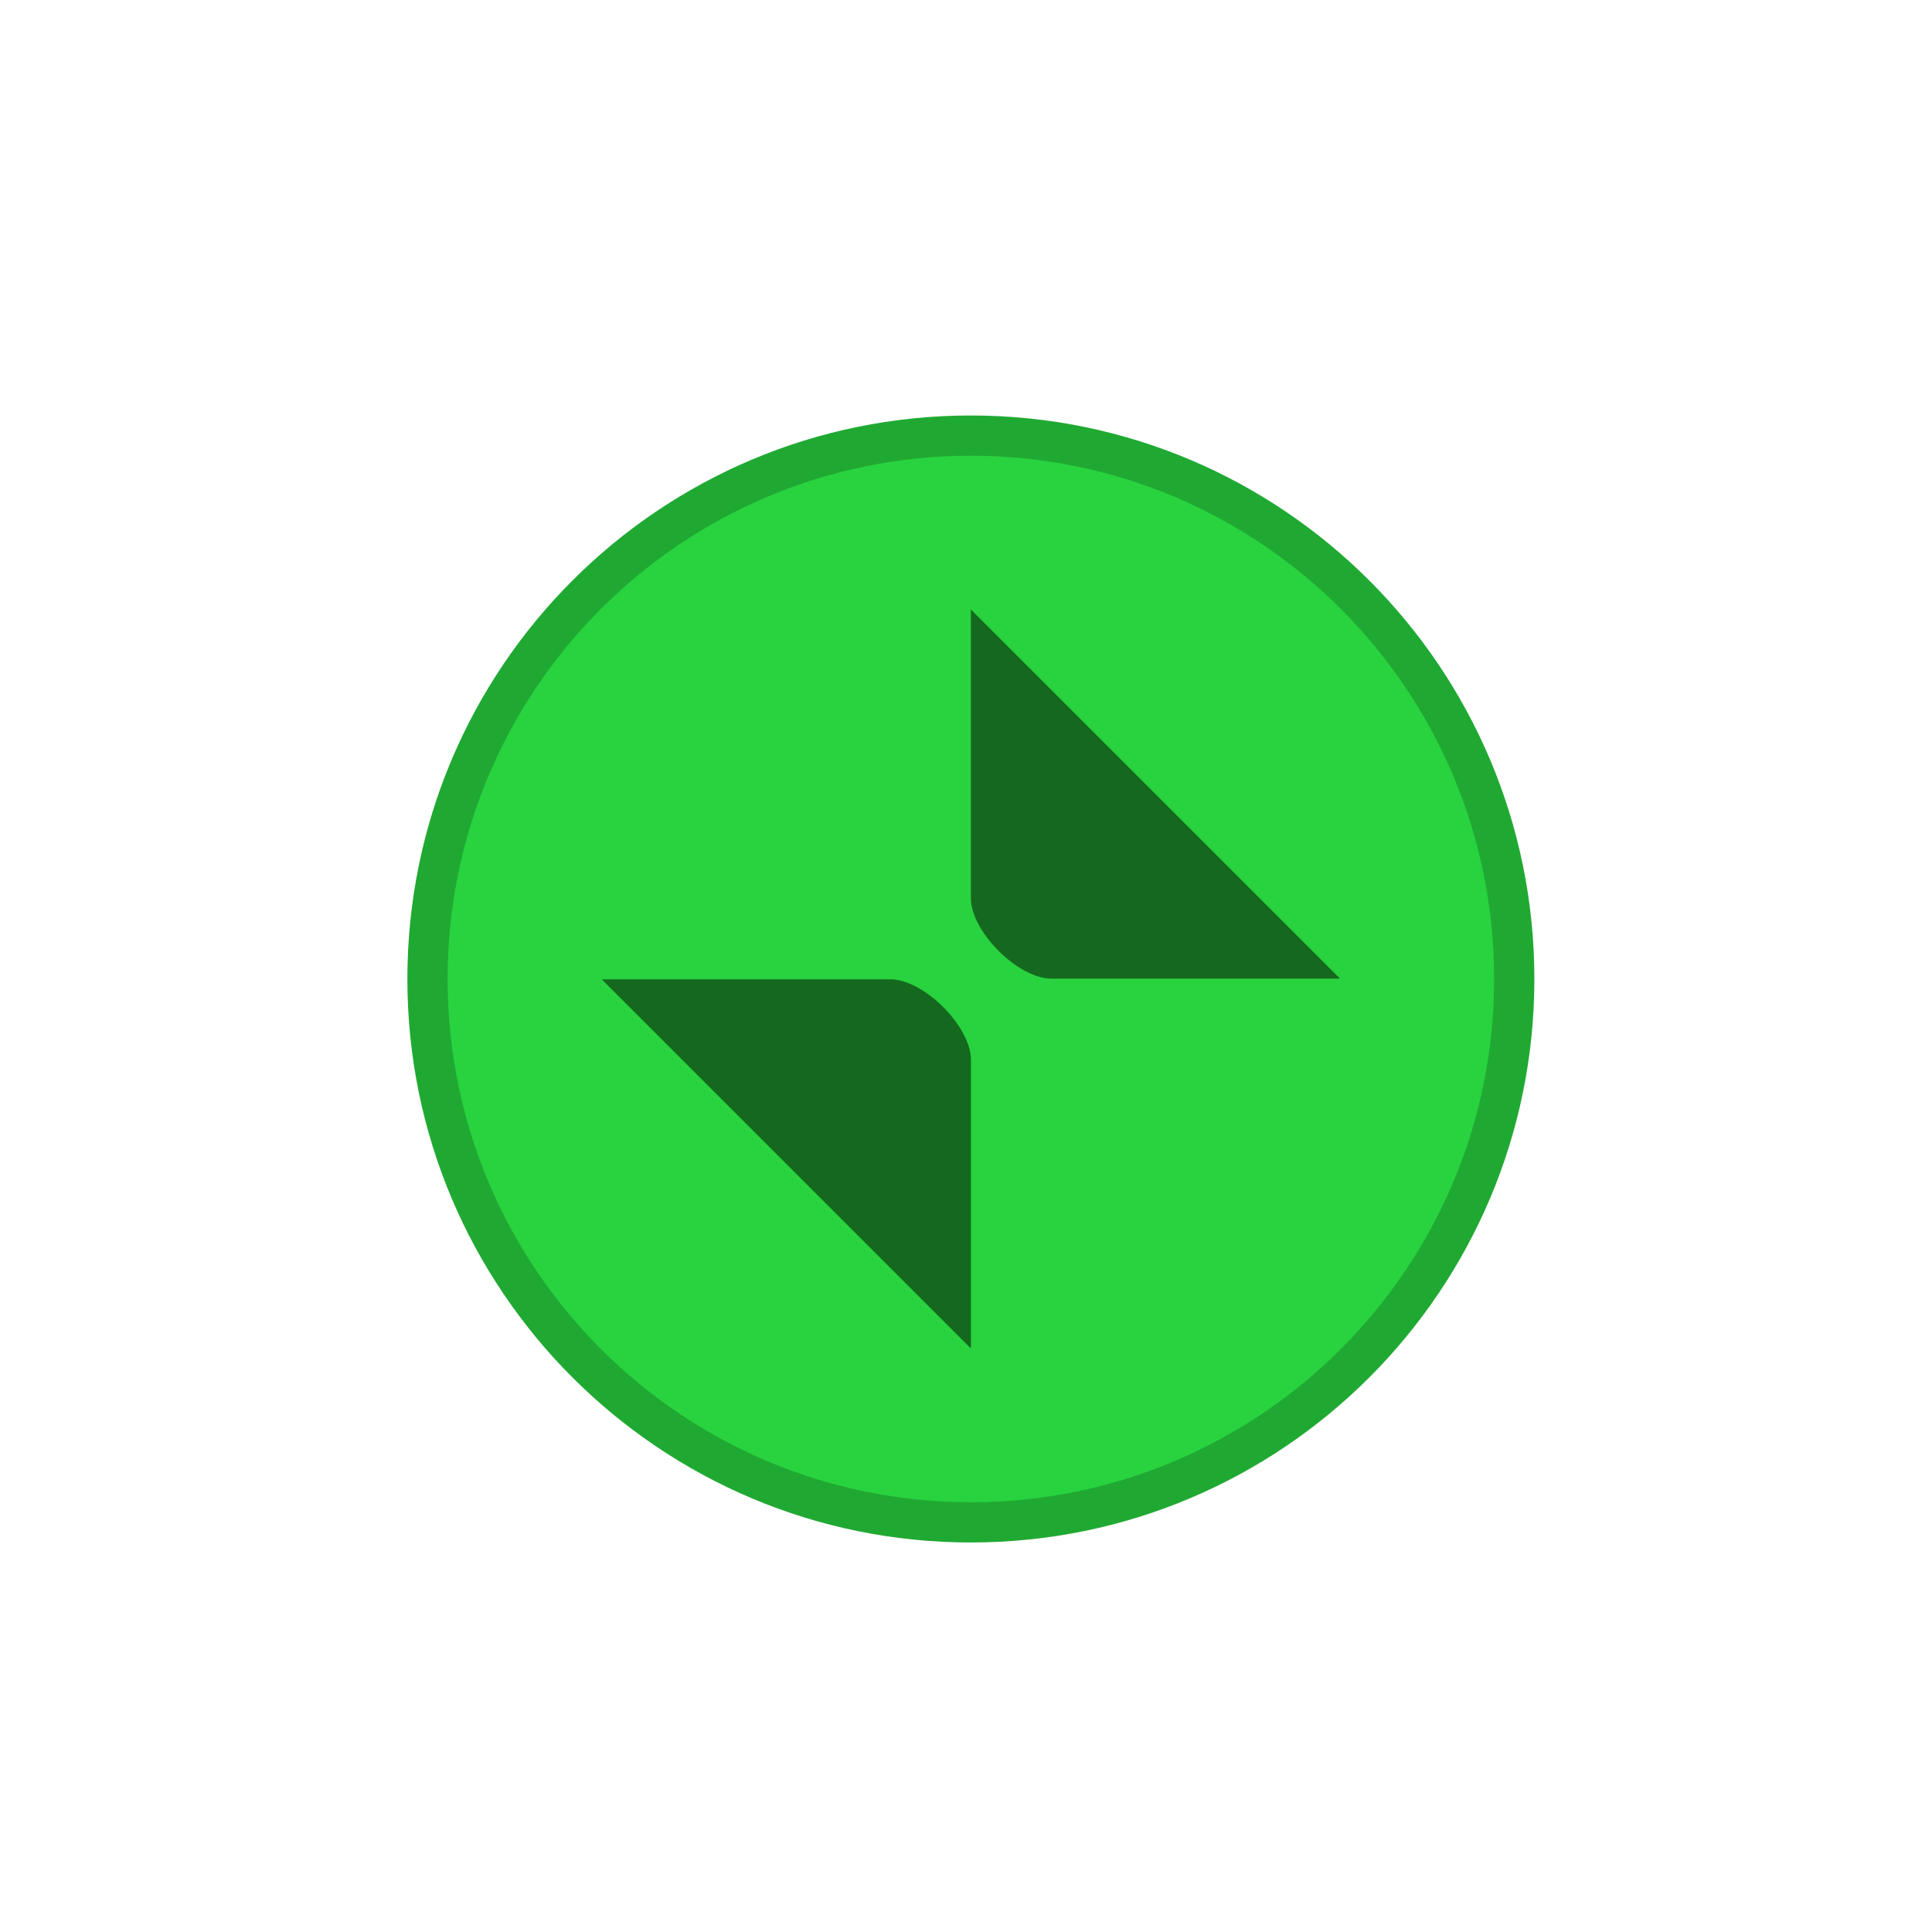
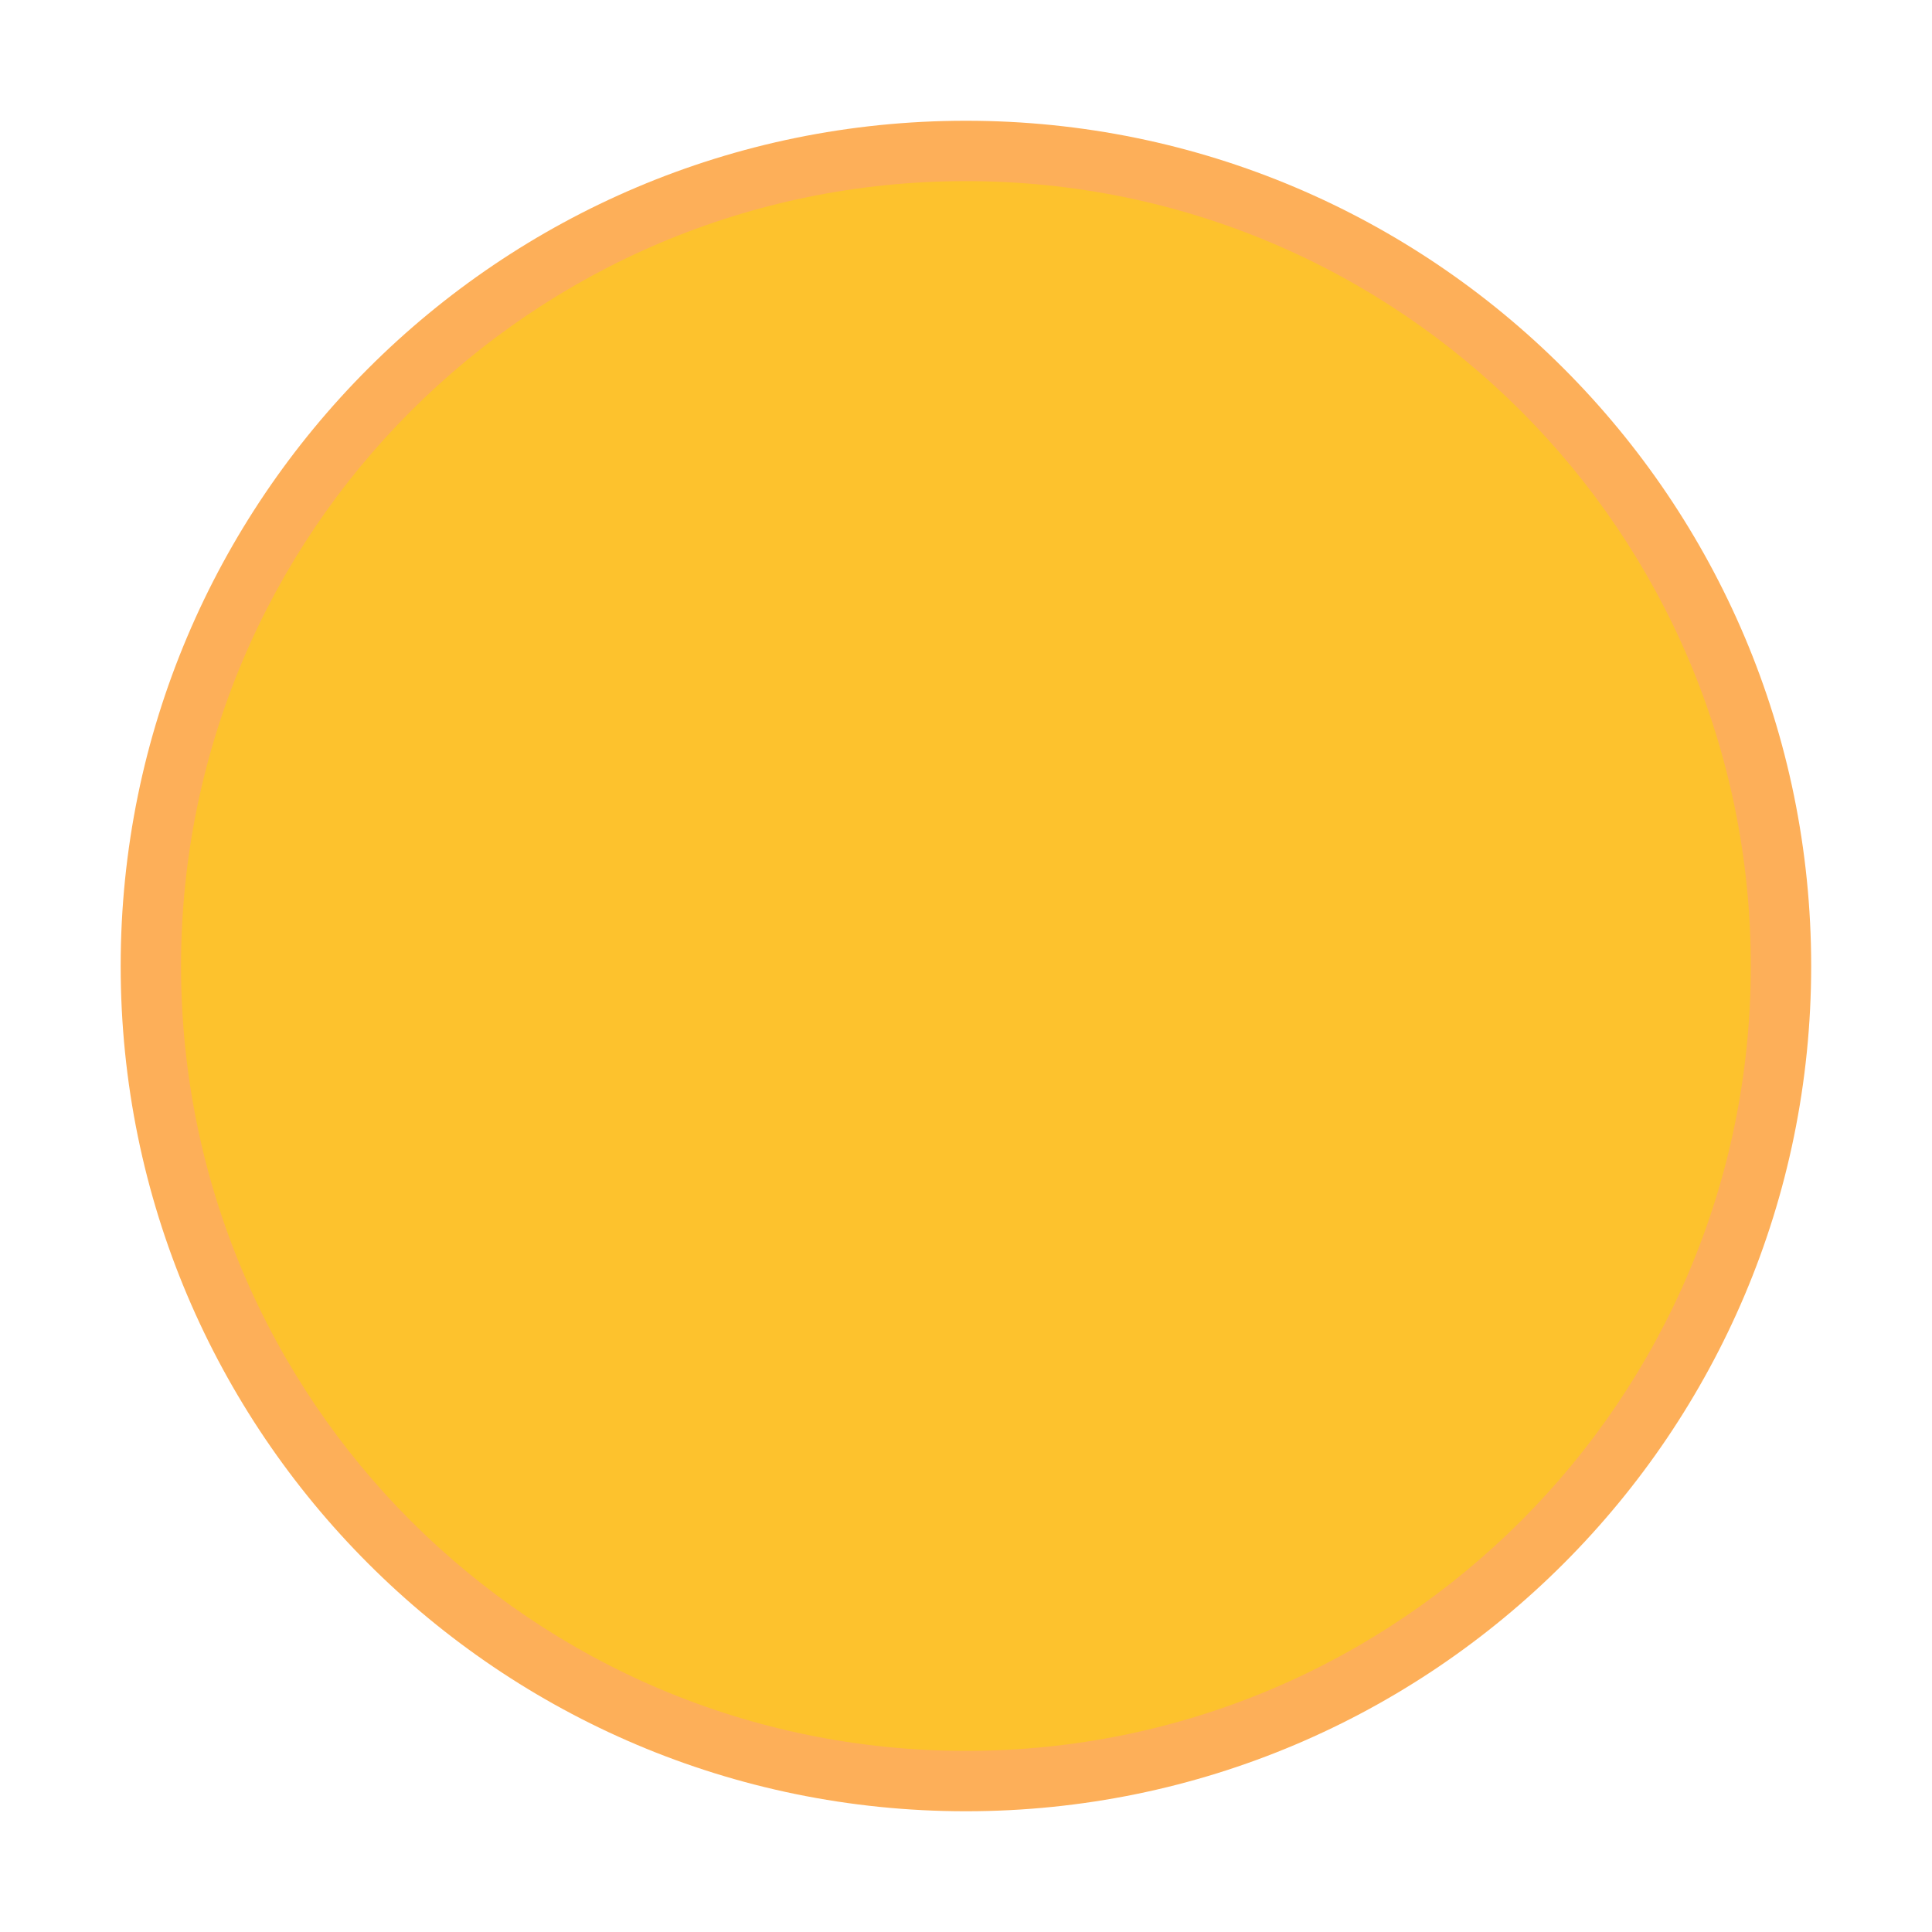
- <svg xmlns="http://www.w3.org/2000/svg" xmlns:xlink="http://www.w3.org/1999/xlink" width="24" height="24" id="svg4428" version="1.1">
-   <defs id="defs4430">
-     <linearGradient id="linearGradient3868">
-       <stop style="stop-color:#5a5a5a;stop-opacity:1;" offset="0" id="stop3870" />
-       <stop style="stop-color:#646464;stop-opacity:1;" offset="1" id="stop3872" />
-     </linearGradient>
-     <linearGradient id="linearGradient3813">
-       <stop style="stop-color:#666666;stop-opacity:1;" offset="0" id="stop3815" />
-       <stop style="stop-color:#636363;stop-opacity:1;" offset="1" id="stop3817" />
-     </linearGradient>
-     <linearGradient id="linearGradient3787">
-       <stop style="stop-color:#e5e5df;stop-opacity:1;" offset="0" id="stop3789" />
-       <stop style="stop-color:#dadad4;stop-opacity:1;" offset="1" id="stop3791" />
-     </linearGradient>
-     <linearGradient id="linearGradient3806-3-5-6">
-       <stop style="stop-color:#303030;stop-opacity:1;" offset="0" id="stop3808-6-9-1" />
-       <stop style="stop-color:#232323;stop-opacity:1;" offset="1" id="stop3810-4-6-3" />
-     </linearGradient>
-     <linearGradient xlink:href="#linearGradient3787" id="linearGradient3793" x1="40" y1="1044.362" x2="40" y2="1032.362" gradientUnits="userSpaceOnUse" />
-     <linearGradient xlink:href="#linearGradient3787" id="linearGradient3828" gradientUnits="userSpaceOnUse" x1="40" y1="1044.362" x2="40" y2="1032.362" gradientTransform="matrix(1.166667,0,0,1.076923,-6.5,-80.33555)" />
-     <linearGradient xlink:href="#linearGradient3787-8" id="linearGradient3835" gradientUnits="userSpaceOnUse" gradientTransform="matrix(1.166667,0,0,1.076923,-35.5,-1105.698)" x1="40" y1="1044.362" x2="40" y2="1032.362" />
-     <linearGradient xlink:href="#linearGradient3787-8" id="linearGradient3835-4" gradientUnits="userSpaceOnUse" gradientTransform="matrix(1.166667,0,0,1.076923,-35.5,-1105.698)" x1="40" y1="1044.362" x2="40" y2="1032.362" />
-     <linearGradient id="linearGradient3787-8">
-       <stop style="stop-color:#f5f5ee;stop-opacity:1;" offset="0" id="stop3789-2" />
-       <stop style="stop-color:#e6e6df;stop-opacity:1;" offset="1" id="stop3791-6" />
-     </linearGradient>
-     <linearGradient xlink:href="#linearGradient3787-8" id="linearGradient3835-3" gradientUnits="userSpaceOnUse" gradientTransform="matrix(1.166667,0,0,1.076923,-35.5,-1105.698)" x1="40" y1="1044.362" x2="40" y2="1032.362" />
-     <linearGradient id="linearGradient3787-7">
-       <stop style="stop-color:#f5f5ee;stop-opacity:1;" offset="0" id="stop3789-3" />
-       <stop style="stop-color:#e6e6e0;stop-opacity:1;" offset="1" id="stop3791-3" />
-     </linearGradient>
-     <linearGradient xlink:href="#linearGradient3787" id="linearGradient3807" x1="11" y1="15.75" x2="11" y2="8.25" gradientUnits="userSpaceOnUse" />
-     <linearGradient xlink:href="#linearGradient3813" id="linearGradient3819" x1="29.5" y1="15.2" x2="29.5" y2="8.8" gradientUnits="userSpaceOnUse" />
-     <linearGradient xlink:href="#linearGradient4231" id="linearGradient3807-1" x1="10" y1="7" x2="10" y2="15.889" gradientUnits="userSpaceOnUse" />
-     <linearGradient id="linearGradient4231">
-       <stop id="stop4233" offset="0" style="stop-color:#e7e7e1;stop-opacity:1;" />
-       <stop id="stop4239" offset="1" style="stop-color:#dadad3;stop-opacity:1;" />
-     </linearGradient>
-     <linearGradient xlink:href="#linearGradient4231-1" id="linearGradient3807-1-1" x1="10" y1="15.889" x2="10" y2="7" gradientUnits="userSpaceOnUse" />
-     <linearGradient id="linearGradient4231-1">
-       <stop id="stop4233-6" offset="0" style="stop-color:#e5e5de;stop-opacity:1;" />
-       <stop id="stop4239-7" offset="1" style="stop-color:#dadad3;stop-opacity:1;" />
-     </linearGradient>
-     <linearGradient id="linearGradient4363">
-       <stop style="stop-color:#979791;stop-opacity:1;" offset="0" id="stop4365" />
-       <stop style="stop-color:#dadad4;stop-opacity:0;" offset="1" id="stop4367" />
-     </linearGradient>
-     <linearGradient id="linearGradient4363-7">
-       <stop style="stop-color:#f5f5ef;stop-opacity:1;" offset="0" id="stop4365-9" />
-       <stop style="stop-color:#dadad4;stop-opacity:0;" offset="1" id="stop4367-8" />
-     </linearGradient>
-     <linearGradient xlink:href="#linearGradient4231-7" id="linearGradient4361" gradientUnits="userSpaceOnUse" gradientTransform="matrix(1.1875,0,0,1,-41.25,0)" x1="248.632" y1="79" x2="248.632" y2="58" />
-     <linearGradient id="linearGradient4231-7">
-       <stop id="stop4233-4" offset="0" style="stop-color:#e6e6df;stop-opacity:1;" />
-       <stop id="stop4239-8" offset="1" style="stop-color:#d1d1ca;stop-opacity:1;" />
-     </linearGradient>
-     <linearGradient xlink:href="#linearGradient4231-7" id="linearGradient3127" gradientUnits="userSpaceOnUse" gradientTransform="matrix(1.1875,0,0,1,-262.25,-55.99998)" x1="248.632" y1="79" x2="248.632" y2="58" />
-     <linearGradient xlink:href="#linearGradient4231-7" id="linearGradient3154" gradientUnits="userSpaceOnUse" gradientTransform="matrix(1.1875,0,0,1,-262.25,-55.99998)" x1="248.632" y1="79" x2="248.632" y2="58" />
-     <linearGradient xlink:href="#linearGradient4231-7" id="linearGradient3159" gradientUnits="userSpaceOnUse" gradientTransform="matrix(1.1875,0,0,1,-249.25,-54.99998)" x1="248.632" y1="79" x2="248.632" y2="58" />
-     <linearGradient xlink:href="#linearGradient4231-7-9" id="linearGradient3159-0" gradientUnits="userSpaceOnUse" gradientTransform="matrix(1.1875,0,0,1,-262.25,-55.99998)" x1="248.632" y1="79" x2="248.632" y2="58" />
-     <linearGradient id="linearGradient4231-7-9">
-       <stop id="stop4233-4-2" offset="0" style="stop-color:#e6e6df;stop-opacity:1;" />
-       <stop id="stop4239-8-9" offset="1" style="stop-color:#d1d1ca;stop-opacity:1;" />
-     </linearGradient>
-     <linearGradient id="linearGradient4231-5">
-       <stop id="stop4233-41" offset="0" style="stop-color:#e5e5de;stop-opacity:1;" />
-       <stop id="stop4239-73" offset="1" style="stop-color:#dadad3;stop-opacity:1;" />
-     </linearGradient>
-     <linearGradient xlink:href="#linearGradient4231-7-7" id="linearGradient3159-1" gradientUnits="userSpaceOnUse" gradientTransform="matrix(1.1875,0,0,1,-262.25,-55.99998)" x1="248.632" y1="79" x2="248.632" y2="58" />
-     <linearGradient id="linearGradient4231-7-7">
-       <stop id="stop4233-4-7" offset="0" style="stop-color:#e6e6df;stop-opacity:1;" />
-       <stop id="stop4239-8-2" offset="1" style="stop-color:#d1d1ca;stop-opacity:1;" />
-     </linearGradient>
-     <linearGradient xlink:href="#linearGradient4231-73" id="linearGradient3807-1-7" x1="10" y1="15.889" x2="10" y2="7" gradientUnits="userSpaceOnUse" />
-     <linearGradient id="linearGradient4231-73">
-       <stop id="stop4233-1" offset="0" style="stop-color:#e5e5de;stop-opacity:1;" />
-       <stop id="stop4239-85" offset="1" style="stop-color:#dadad3;stop-opacity:1;" />
-     </linearGradient>
-   </defs>
-   <g id="layer1" transform="translate(0,-1098.52)">
-     <g id="4" transform="translate(86.4,-3.2)" />
-     <g transform="translate(-308.9394,1319.319)" style="display:inline" id="inactive-center">
-       <rect style="opacity:0;fill:#000000;fill-opacity:1;stroke:none;stroke-width:0.474;stroke-linejoin:miter;stroke-miterlimit:4;stroke-dasharray:none;stroke-opacity:1;paint-order:markers stroke fill" id="rect1563-92" width="16" height="16" x="313" y="-268.638" ry="1.6930764e-05" />
-       <g style="enable-background:new" id="titlebutton-restore-backdrop-1-28" transform="translate(314,-267.6378)">
-         <g id="g985-9" transform="translate(-5,-1033.362)">
-           <path id="path981-7" d="m 12,1047.362 c 3.866,0 7,-3.134 7,-7 0,-3.866 -3.134,-7 -7,-7 -3.866,0 -7,3.134 -7,7 0,3.866 3.134,7 7,7" style="fill:#bababa;fill-opacity:1;fill-rule:evenodd;stroke:none" />
-           <path id="path983" d="m 12,1046.862 c 3.59,0 6.5,-2.91 6.5,-6.5 0,-3.59 -2.91,-6.5 -6.5,-6.5 -3.59,0 -6.5,2.91 -6.5,6.5 0,3.59 2.91,6.5 6.5,6.5" style="opacity:1;fill:#cecece;fill-opacity:1;fill-rule:evenodd;stroke:none" />
-         </g>
-       </g>
-     </g>
-     <g transform="translate(-308.9394,1319.319)" style="display:inline" id="active-center">
-       <rect ry="1.6930764e-05" y="-242.638" x="313" height="16" width="16" id="rect1571-3" style="opacity:0;fill:#000000;fill-opacity:1;stroke:none;stroke-width:0.474;stroke-linejoin:miter;stroke-miterlimit:4;stroke-dasharray:none;stroke-opacity:1;paint-order:markers stroke fill" />
-       <g style="enable-background:new" id="titlebutton-restore-1-6" transform="translate(314,-241.6378)">
-         <g id="g993-1" transform="translate(-5,-1033.362)">
-           <path id="path989-2" d="m 12,1047.362 c 3.866,0 7,-3.134 7,-7 0,-3.866 -3.134,-7 -7,-7 -3.866,0 -7,3.134 -7,7 0,3.866 3.134,7 7,7" style="fill:#20a932;fill-opacity:1;fill-rule:evenodd;stroke:none" />
-           <path id="path991" d="m 12,1046.862 c 3.59,0 6.5,-2.91 6.5,-6.5 0,-3.59 -2.91,-6.5 -6.5,-6.5 -3.59,0 -6.5,2.91 -6.5,6.5 0,3.59 2.91,6.5 6.5,6.5" style="opacity:1;fill:#28d33f;fill-opacity:1;fill-rule:evenodd;stroke:none" />
-         </g>
-       </g>
-     </g>
-     <g transform="translate(-308.9394,1319.319)" style="display:inline" id="hover-center">
-       <rect style="opacity:0;fill:#000000;fill-opacity:1;stroke:none;stroke-width:0.474;stroke-linejoin:miter;stroke-miterlimit:4;stroke-dasharray:none;stroke-opacity:1;paint-order:markers stroke fill" id="rect1579-4" width="16" height="16" x="313" y="-216.638" ry="1.6930764e-05" />
-       <g transform="translate(-5.22207,8.780283)" id="titlebutton-restore-hover-1-7">
-         <path style="fill:#20a932;fill-opacity:1;fill-rule:evenodd;stroke:none" d="m 326.222,-210.418 c 3.866,0 7,-3.134 7,-7 0,-3.866 -3.134,-7 -7,-7 -3.866,0 -7,3.134 -7,7 0,3.866 3.134,7 7,7" id="path1005-4" />
-         <path style="opacity:1;fill:#28d33f;fill-opacity:1;fill-rule:evenodd;stroke:none" d="m 326.222,-210.918 c 3.59,0 6.5,-2.91 6.5,-6.5 0,-3.59 -2.91,-6.5 -6.5,-6.5 -3.59,0 -6.5,2.91 -6.5,6.5 0,3.59 2.91,6.5 6.5,6.5" id="path1007" />
-         <g id="g1846-43" transform="translate(0.00779,0.077375)">
-           <path style="opacity:0.5;fill:#000000;fill-opacity:1;stroke:none;stroke-width:2;stroke-linecap:round;stroke-linejoin:round;stroke-miterlimit:4;stroke-dasharray:none;stroke-opacity:1" d="m 326.214,-222.086 v 3.586 c 0,0.415 0.585,1 1,1 h 3.586 z" id="path1031-0" />
-           <path id="path1838-7" d="m 326.215,-212.905 v -3.586 c 0,-0.415 -0.585,-1 -1,-1 h -3.586 z" style="opacity:0.5;fill:#000000;fill-opacity:1;stroke:none;stroke-width:2;stroke-linecap:round;stroke-linejoin:round;stroke-miterlimit:4;stroke-dasharray:none;stroke-opacity:1" />
-         </g>
-       </g>
-     </g>
-     <g transform="translate(-308.9394,1319.319)" style="display:inline" id="pressed-center">
-       <rect ry="1.6930764e-05" y="-190.638" x="313" height="16" width="16" id="rect1588-8" style="opacity:0;fill:#000000;fill-opacity:1;stroke:none;stroke-width:0.474;stroke-linejoin:miter;stroke-miterlimit:4;stroke-dasharray:none;stroke-opacity:1;paint-order:markers stroke fill" />
-       <g transform="translate(-5.22207,8.780283)" id="titlebutton-restore-active-1-6">
-         <path style="fill:#20a932;fill-opacity:1;fill-rule:evenodd;stroke:none" d="m 326.222,-184.418 c 3.866,0 7,-3.134 7,-7 0,-3.866 -3.134,-7 -7,-7 -3.866,0 -7,3.134 -7,7 0,3.866 3.134,7 7,7" id="path997-8" />
-         <g transform="translate(0.00779,26.07732)" id="g1857-84">
-           <path id="path1853-3" d="m 326.214,-222.086 v 3.586 c 0,0.415 0.585,1 1,1 h 3.586 z" style="opacity:0.5;fill:#000000;fill-opacity:1;stroke:none;stroke-width:2;stroke-linecap:round;stroke-linejoin:round;stroke-miterlimit:4;stroke-dasharray:none;stroke-opacity:1" />
-           <path style="opacity:0.5;fill:#000000;fill-opacity:1;stroke:none;stroke-width:2;stroke-linecap:round;stroke-linejoin:round;stroke-miterlimit:4;stroke-dasharray:none;stroke-opacity:1" d="m 326.215,-212.905 v -3.586 c 0,-0.415 -0.585,-1 -1,-1 h -3.586 z" id="path1855-1" />
-         </g>
-       </g>
-     </g>
-     <g id="deactivated-center" style="display:inline" transform="translate(-276.9744,1319.319)">
-       <rect ry="1.6930764e-05" y="-268.638" x="313" height="16" width="16" id="rect972" style="opacity:0;fill:#000000;fill-opacity:1;stroke:none;stroke-width:0.474;stroke-linejoin:miter;stroke-miterlimit:4;stroke-dasharray:none;stroke-opacity:1;paint-order:markers stroke fill" />
-       <g transform="translate(314,-267.6378)" id="g980" style="enable-background:new">
-         <g transform="translate(-5,-1033.362)" id="g978">
-           <path style="fill:#bababa;fill-opacity:1;fill-rule:evenodd;stroke:none" d="m 12,1047.362 c 3.866,0 7,-3.134 7,-7 0,-3.866 -3.134,-7 -7,-7 -3.866,0 -7,3.134 -7,7 0,3.866 3.134,7 7,7" id="path974" />
-           <path style="opacity:1;fill:#cecece;fill-opacity:1;fill-rule:evenodd;stroke:none" d="m 12,1046.862 c 3.59,0 6.5,-2.91 6.5,-6.5 0,-3.59 -2.91,-6.5 -6.5,-6.5 -3.59,0 -6.5,2.91 -6.5,6.5 0,3.59 2.91,6.5 6.5,6.5" id="path976" />
-         </g>
+ <svg xmlns="http://www.w3.org/2000/svg" version="1.1" id="Layer_1" x="0px" y="0px" viewBox="0 0 64 64" style="enable-background:new 0 0 64 64;" xml:space="preserve">
+   <style type="text/css">
+ 	.st0{fill-opacity:0;}
+ 	.st1{enable-background:new    ;}
+ 	.st2{fill-rule:evenodd;clip-rule:evenodd;fill:#FDAF59;}
+ 	.st3{fill-rule:evenodd;clip-rule:evenodd;fill:#FDC22D;}
+ </style>
+   <g id="active-center" transform="translate(-288.7425,1318.98)">
+     <polygon id="rect1569-36" class="st0" points="288.74,-1318.98 352.74,-1318.98 352.74,-1318.98 352.74,-1254.98 352.74,-1254.98    288.74,-1254.98 288.74,-1254.98 288.74,-1318.98  " />
+     <g id="titlebutton-close-1-7" transform="translate(294,-241.6378)" class="st1">
+       <g id="g6-53" transform="translate(-5,-1033.362)">
+         <path id="path2-56" class="st2" d="M31.74,16.02c15.46,0,28-12.54,28-28s-12.54-28-28-28c-15.46,0-28,12.54-28,28     S16.28,16.02,31.74,16.02" />
+         <path id="path4" class="st3" d="M31.74,14.02c14.36,0,26-11.64,26-26s-11.64-26-26-26c-14.36,0-26,11.64-26,26     S17.38,14.02,31.74,14.02" />
      </g>
    </g>
  </g>
</svg>
